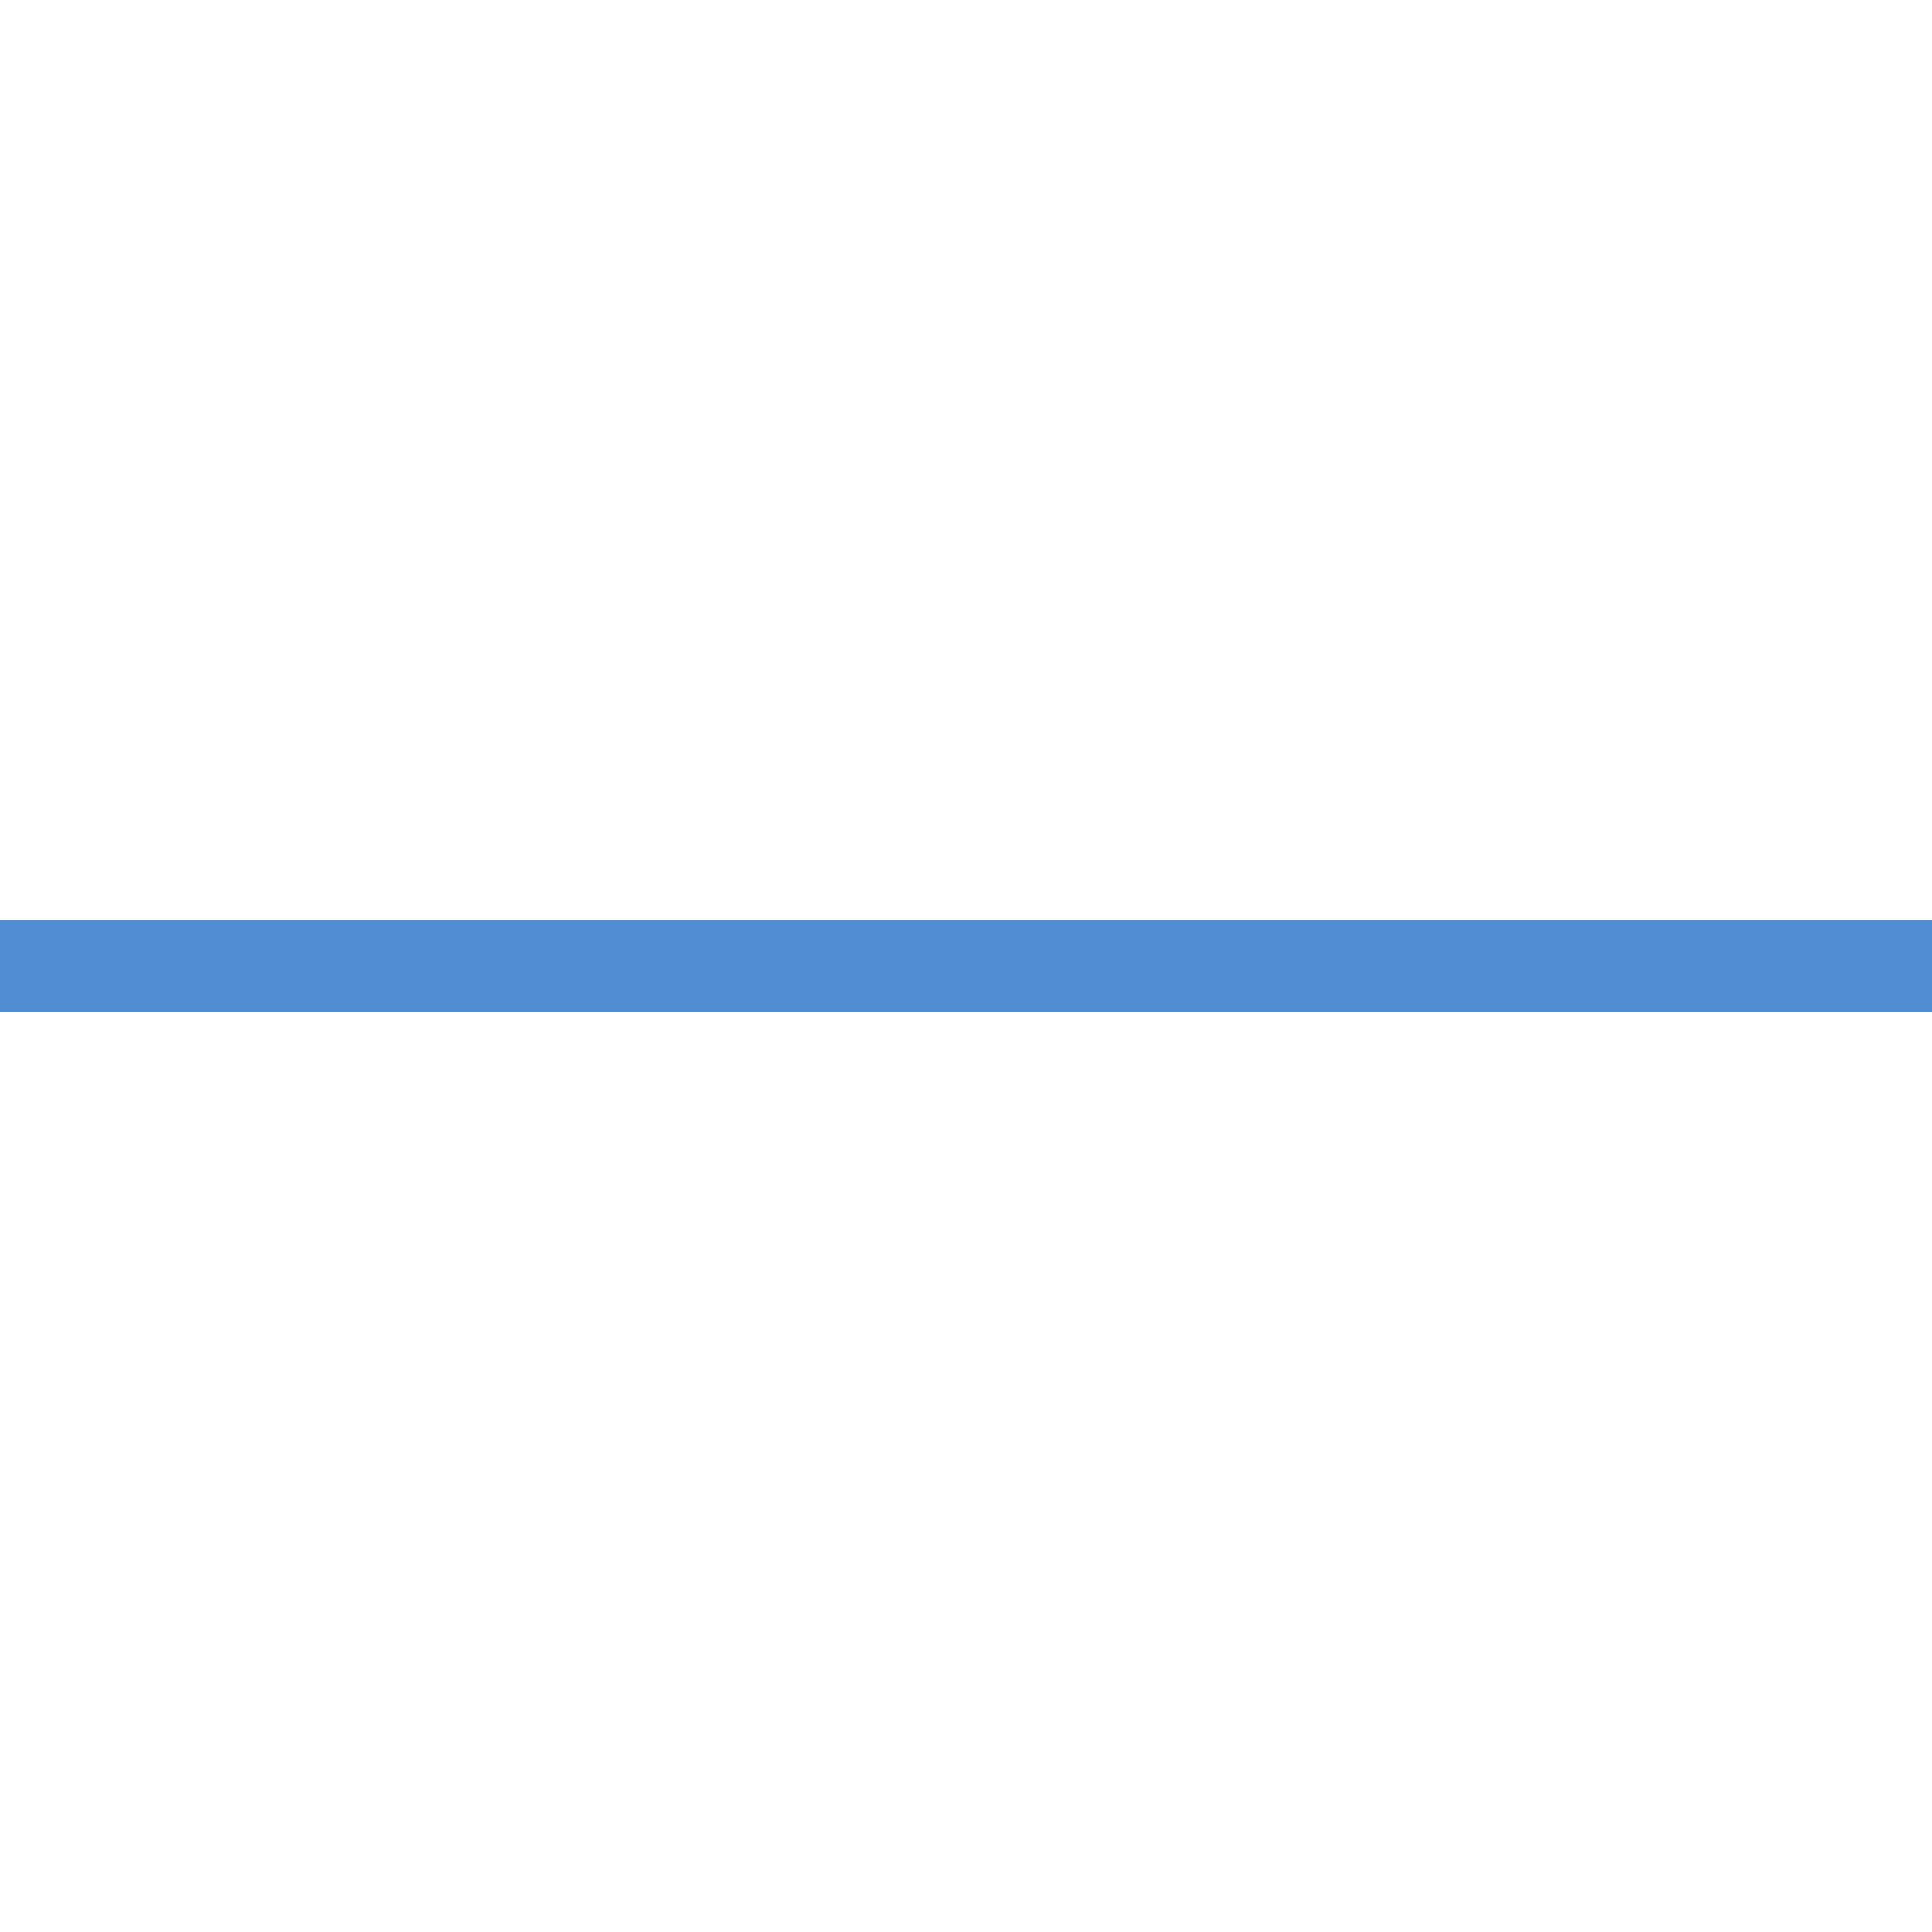
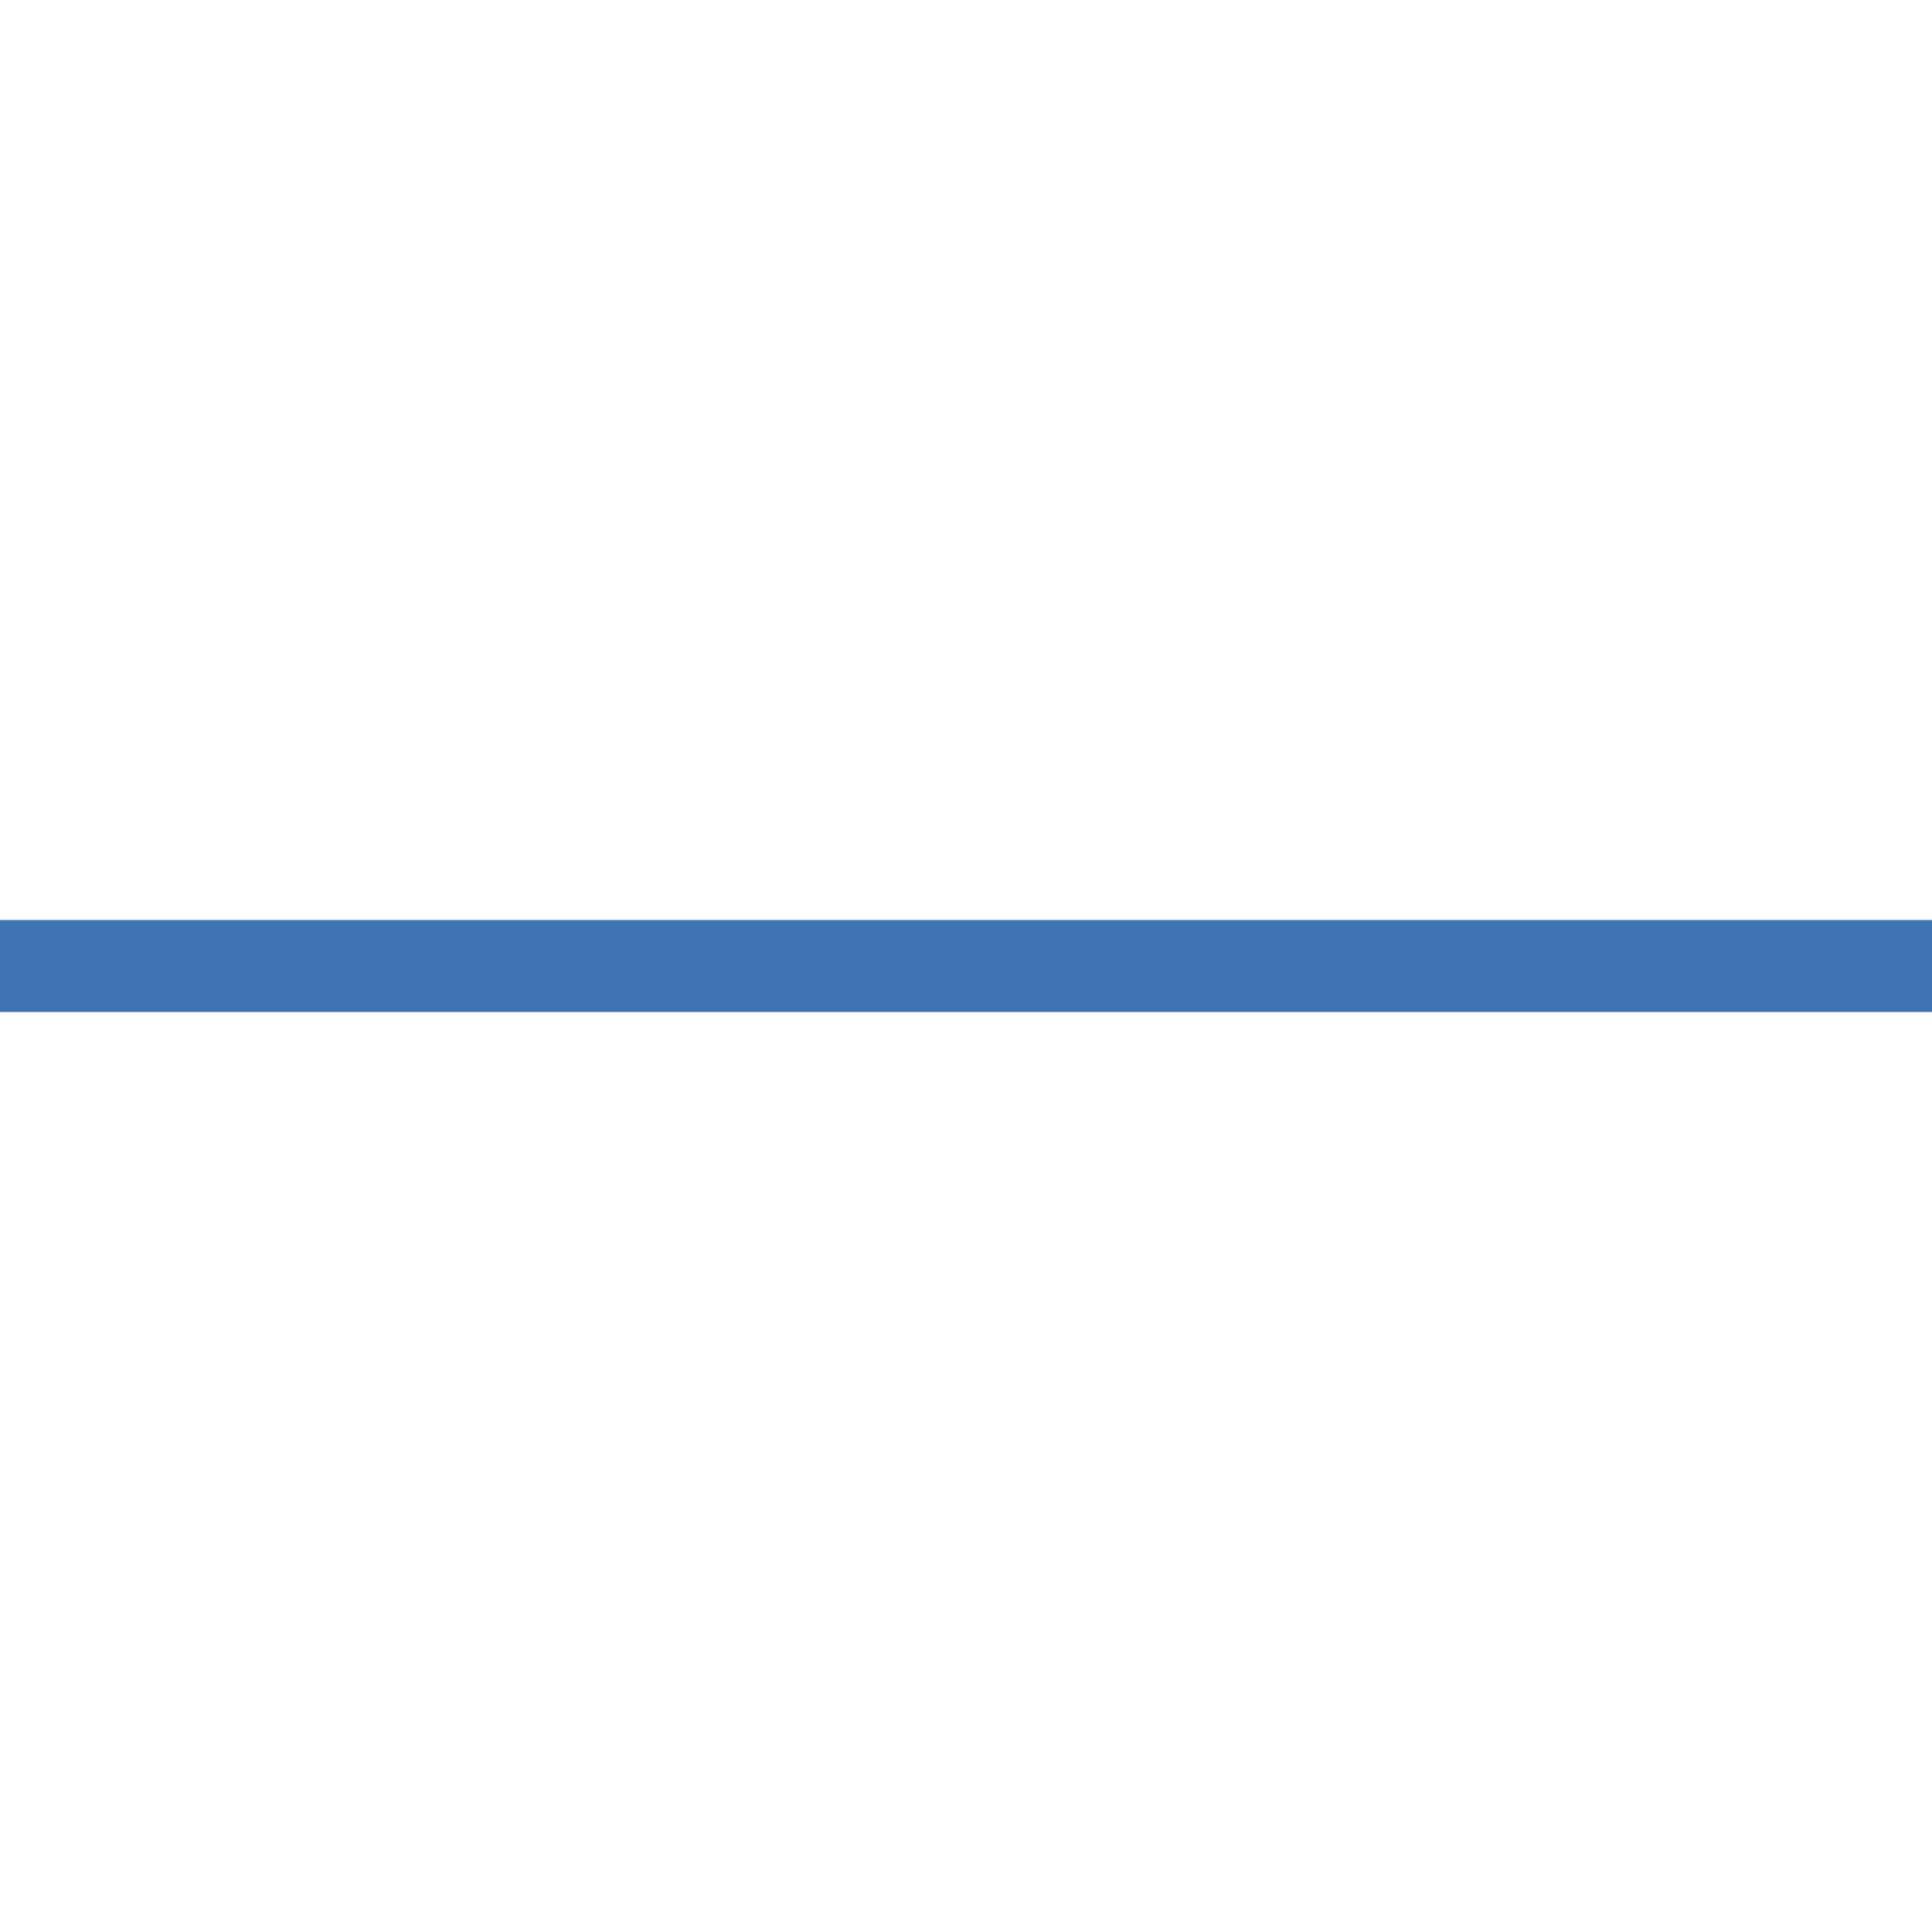
<svg xmlns="http://www.w3.org/2000/svg" version="1.1" id="Capa_1" x="0px" y="0px" viewBox="0 0 42 42" data-fa-i2svg="" style="enable-background:new 0 0 42 42;" xml:space="preserve">
  <defs id="defs37" />
-   <rect y="20" width="42" height="2" id="rect2" style="fill:#1f6cc6;fill-opacity:0.776" />
+   <rect y="20" width="42" height="2" id="rect2" style="fill:#074c9c;fill-opacity:0.776" />
  <g id="g4" />
  <g id="g6" />
  <g id="g8" />
  <g id="g10" />
  <g id="g12" />
  <g id="g14" />
  <g id="g16" />
  <g id="g18" />
  <g id="g20" />
  <g id="g22" />
  <g id="g24" />
  <g id="g26" />
  <g id="g28" />
  <g id="g30" />
  <g id="g32" />
</svg>
